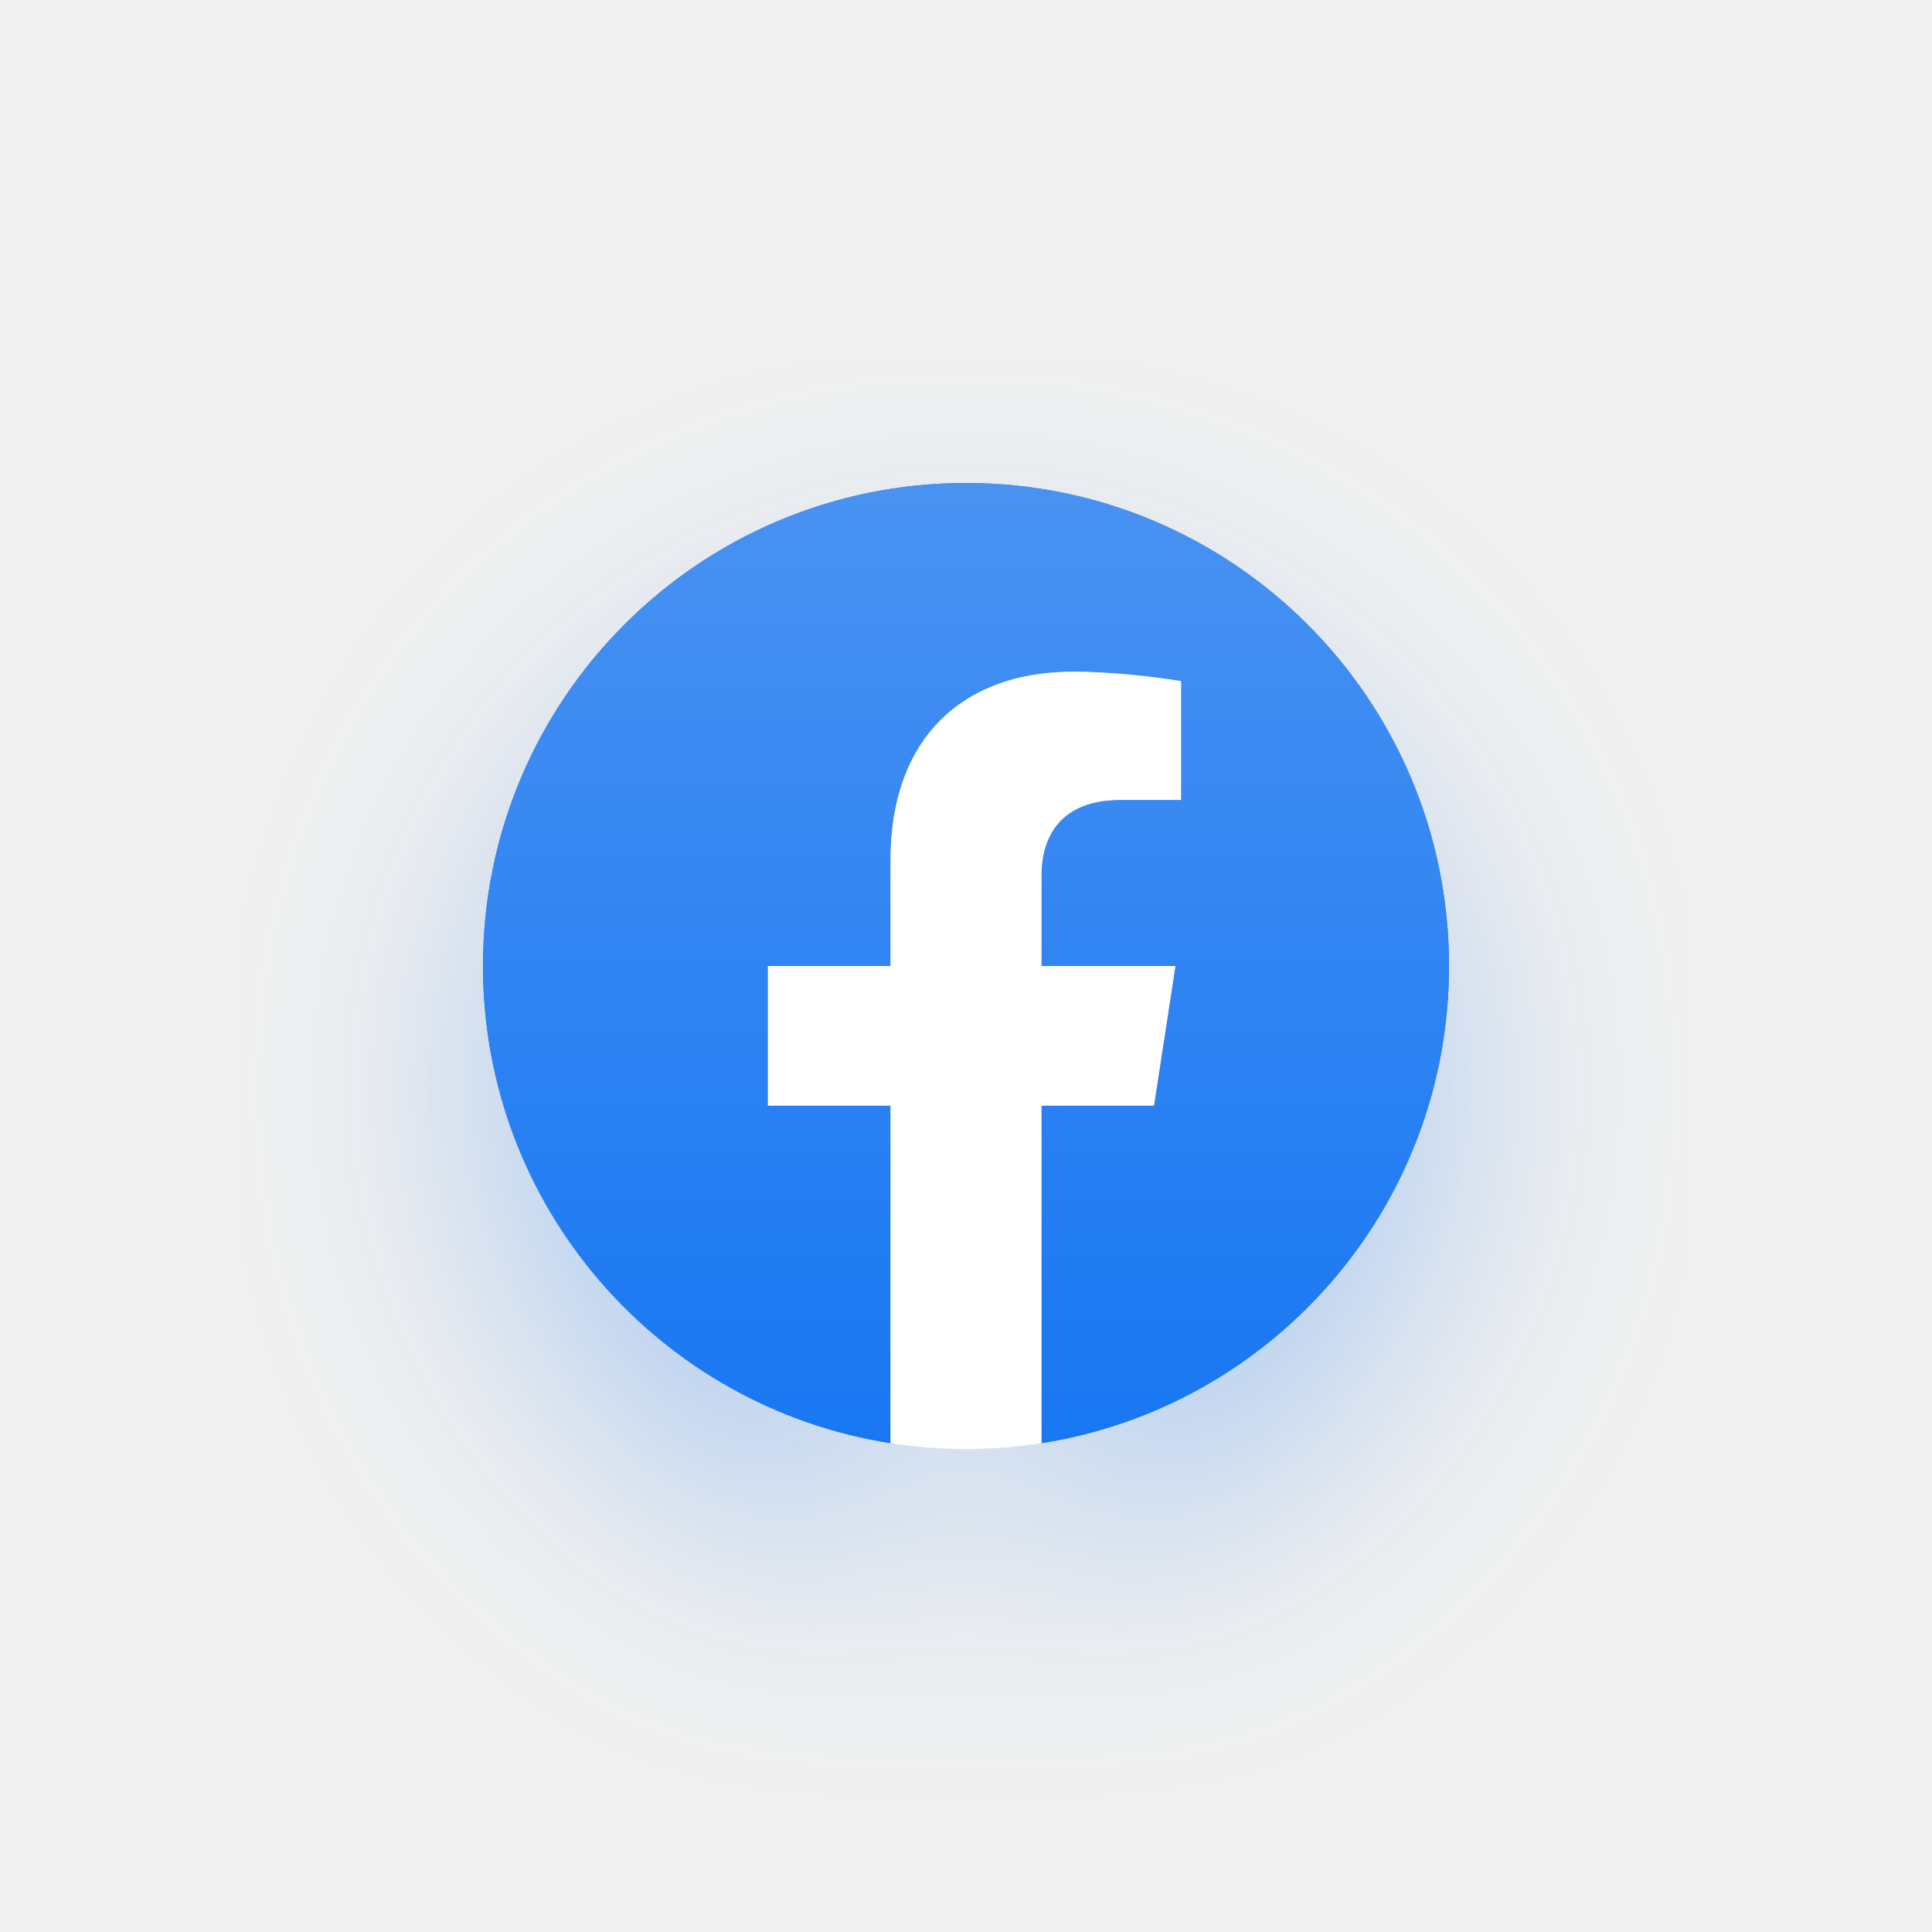
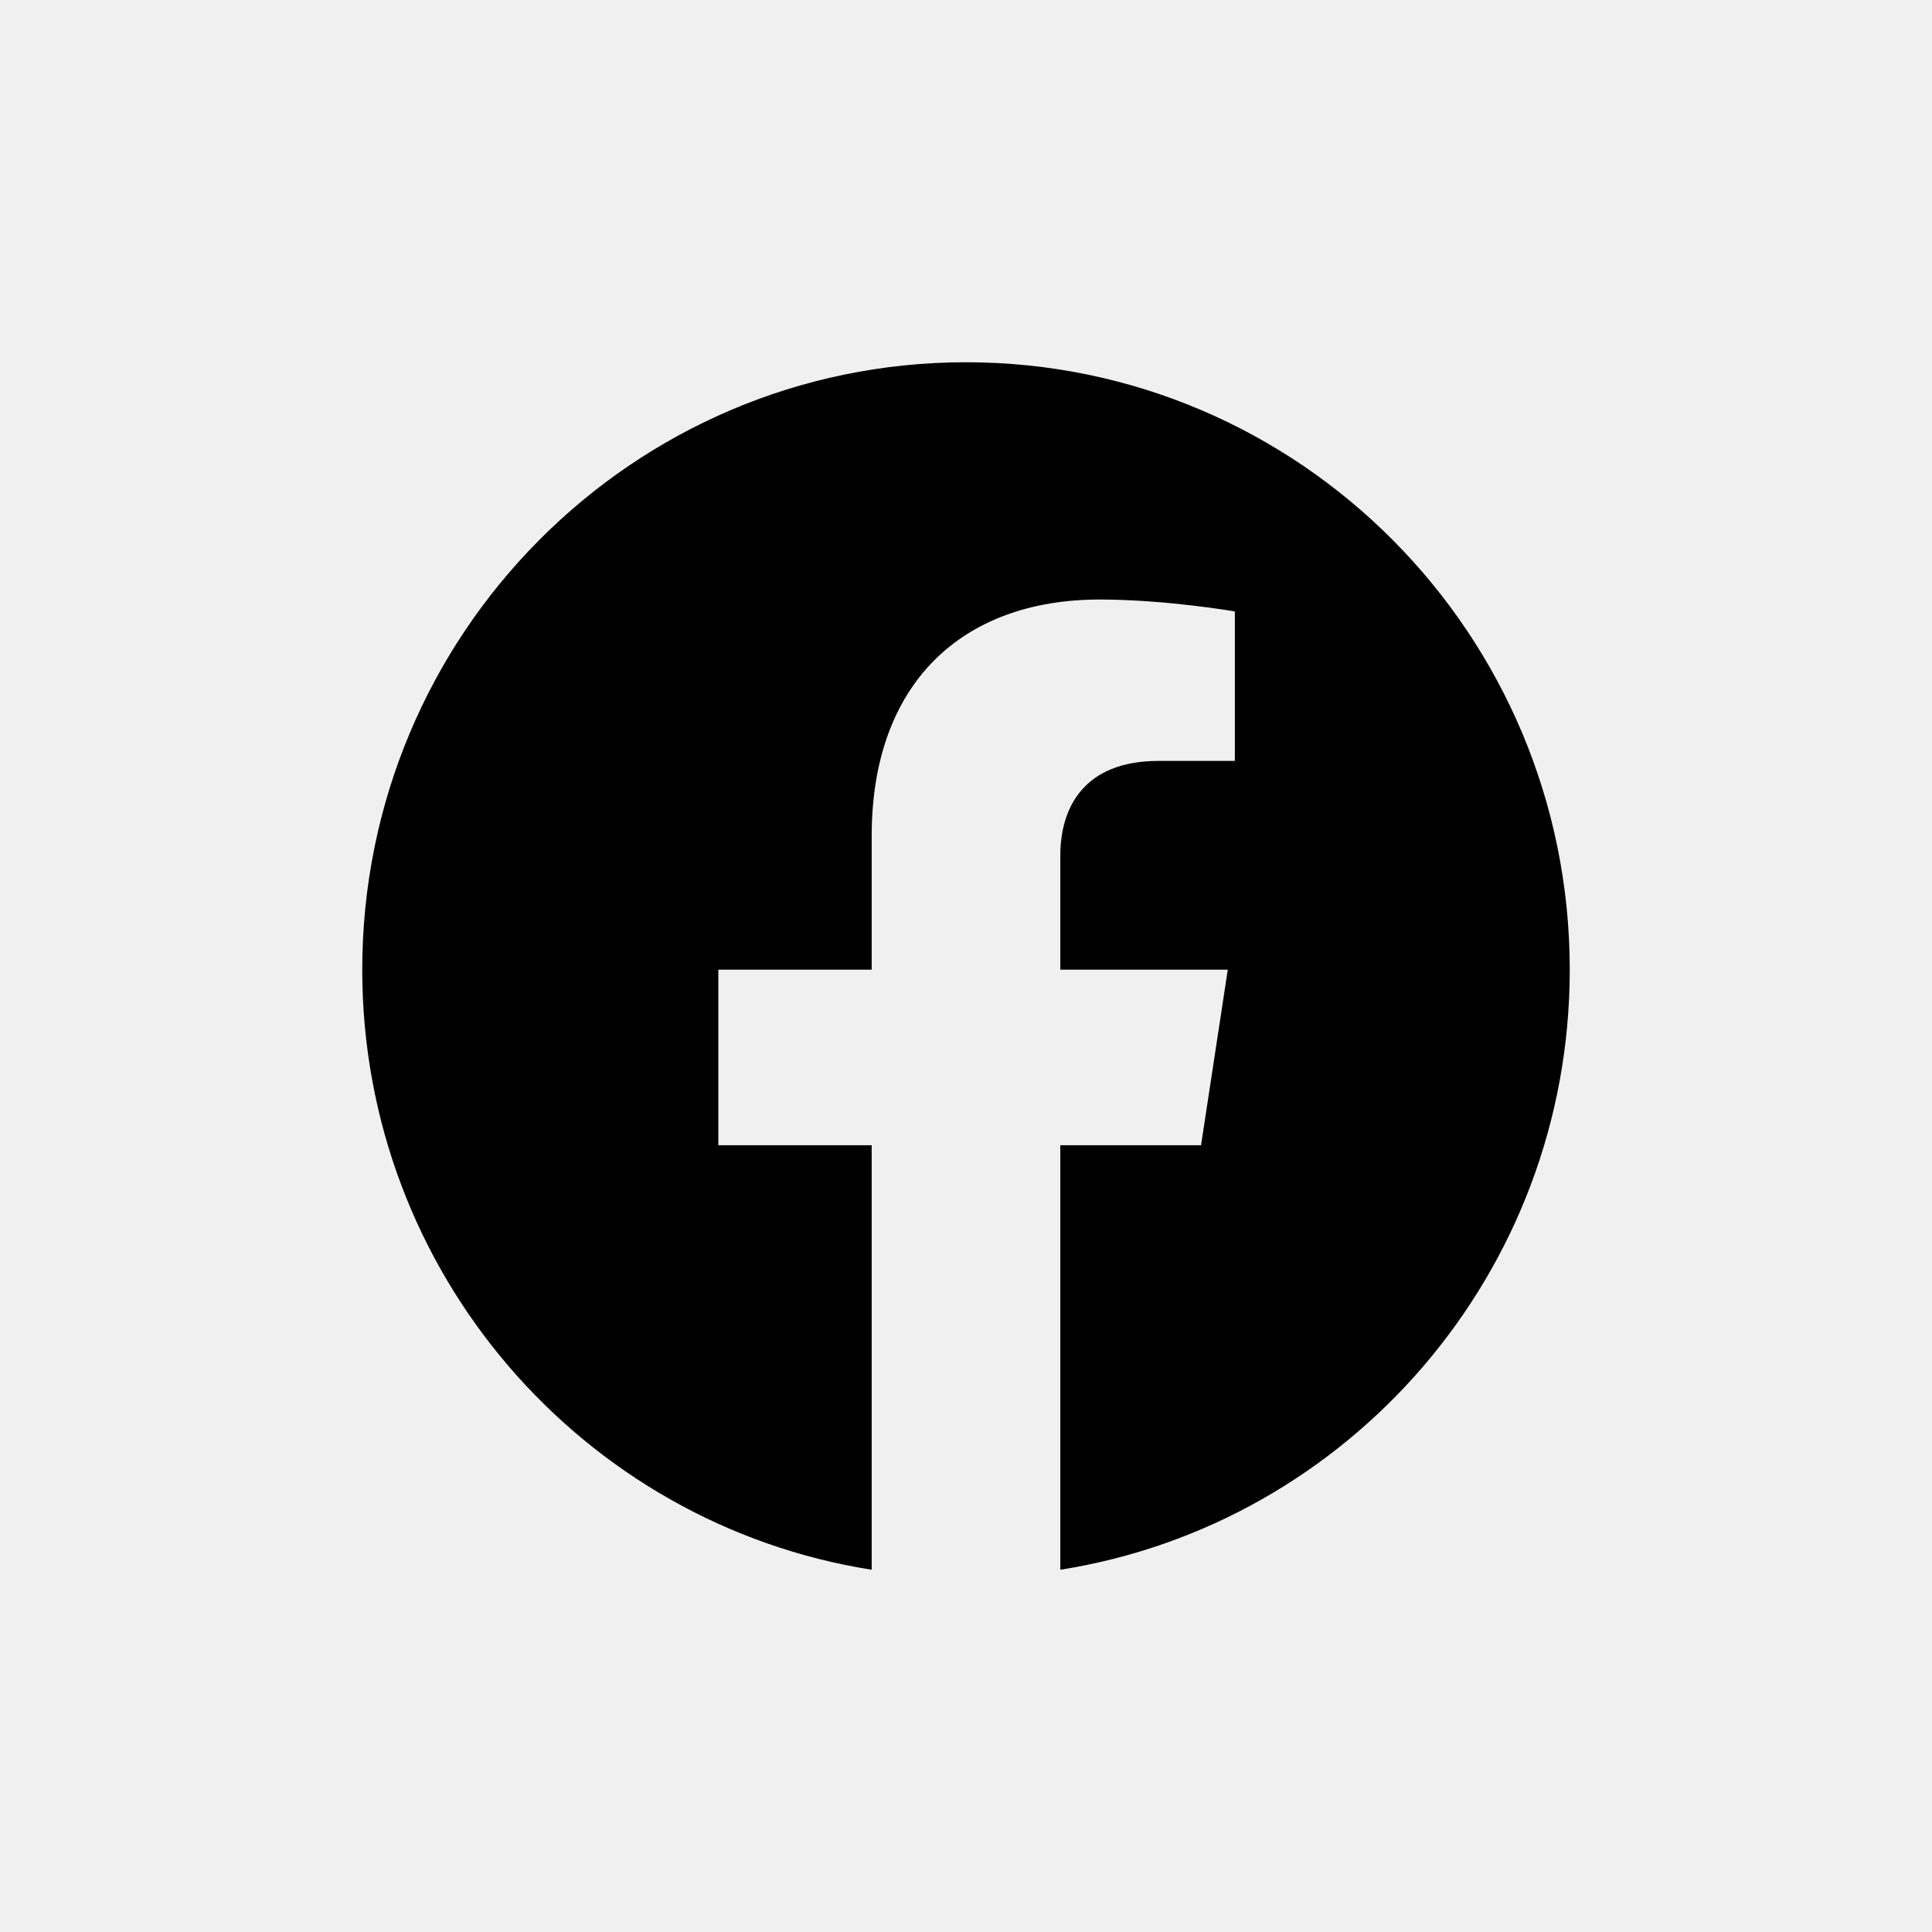
- <svg xmlns="http://www.w3.org/2000/svg" width="64" height="64" viewBox="0 0 64 64" fill="none">
-   <g filter="url(#filter0_dgegewg)">
-     <path d="M48 32C48 23.163 40.837 16 32 16C23.163 16 16 23.163 16 32C16 39.987 21.85 46.606 29.5 47.806V36.625H25.438V32H29.5V28.475C29.5 24.466 31.887 22.25 35.544 22.25C37.294 22.25 39.125 22.562 39.125 22.562V26.5H37.106C35.119 26.5 34.5 27.734 34.5 29V32H38.938L38.228 36.625H34.5V47.806C42.15 46.606 48 39.987 48 32Z" fill="#1877F2" />
-     <path d="M48 32C48 23.163 40.837 16 32 16C23.163 16 16 23.163 16 32C16 39.987 21.85 46.606 29.5 47.806V36.625H25.438V32H29.5V28.475C29.5 24.466 31.887 22.25 35.544 22.25C37.294 22.25 39.125 22.562 39.125 22.562V26.5H37.106C35.119 26.5 34.5 27.734 34.5 29V32H38.938L38.228 36.625H34.5V47.806C42.15 46.606 48 39.987 48 32Z" fill="url(#paint0_linearasfsafsf)" />
-   </g>
-   <path d="M38.228 36.625L38.938 32H34.5V29C34.5 27.734 35.119 26.5 37.106 26.5H39.125V22.562C39.125 22.562 37.294 22.25 35.544 22.25C31.887 22.25 29.5 24.466 29.5 28.475V32H25.438V36.625H29.5V47.806C30.316 47.934 31.15 48 32 48C32.85 48 33.684 47.934 34.5 47.806V36.625H38.228Z" fill="white" />
-   <defs>
-     <filter id="filter0_dgegewg" x="8" y="12" width="48" height="47.806" filterUnits="userSpaceOnUse" color-interpolation-filters="sRGB">
-       <feFlood flood-opacity="0" result="BackgroundImageFix" />
-       <feColorMatrix in="SourceAlpha" type="matrix" values="0 0 0 0 0 0 0 0 0 0 0 0 0 0 0 0 0 0 127 0" />
-       <feOffset dy="4" />
-       <feGaussianBlur stdDeviation="4" />
-       <feColorMatrix type="matrix" values="0 0 0 0 0.094 0 0 0 0 0.467 0 0 0 0 0.949 0 0 0 0.3 0" />
-       <feBlend mode="normal" in2="BackgroundImageFix" result="effect1_dropShadow" />
-       <feBlend mode="normal" in="SourceGraphic" in2="effect1_dropShadow" result="shape" />
-     </filter>
-     <linearGradient id="paint0_linearasfsafsf" x1="32" y1="16" x2="32" y2="47.806" gradientUnits="userSpaceOnUse">
-       <stop stop-color="#4992F2" />
-       <stop offset="1" stop-color="#1877F2" />
-     </linearGradient>
-   </defs>
+ <svg xmlns="http://www.w3.org/2000/svg" width="32" height="32" viewBox="0 0 32 32" fill="none">
+   <path d="M26 16.061C26 10.505 21.523 6 16 6C10.477 6 6 10.505 6 16.061C6 21.083 9.657 25.245 14.438 26V18.969H11.898V16.061H14.438V13.845C14.438 11.323 15.93 9.93 18.215 9.93C19.309 9.93 20.453 10.127 20.453 10.127V12.603H19.192C17.95 12.603 17.562 13.378 17.562 14.174V16.061H20.336L19.893 18.969H17.562V26C22.343 25.245 26 21.083 26 16.061Z" fill="currentColor" />
</svg>
